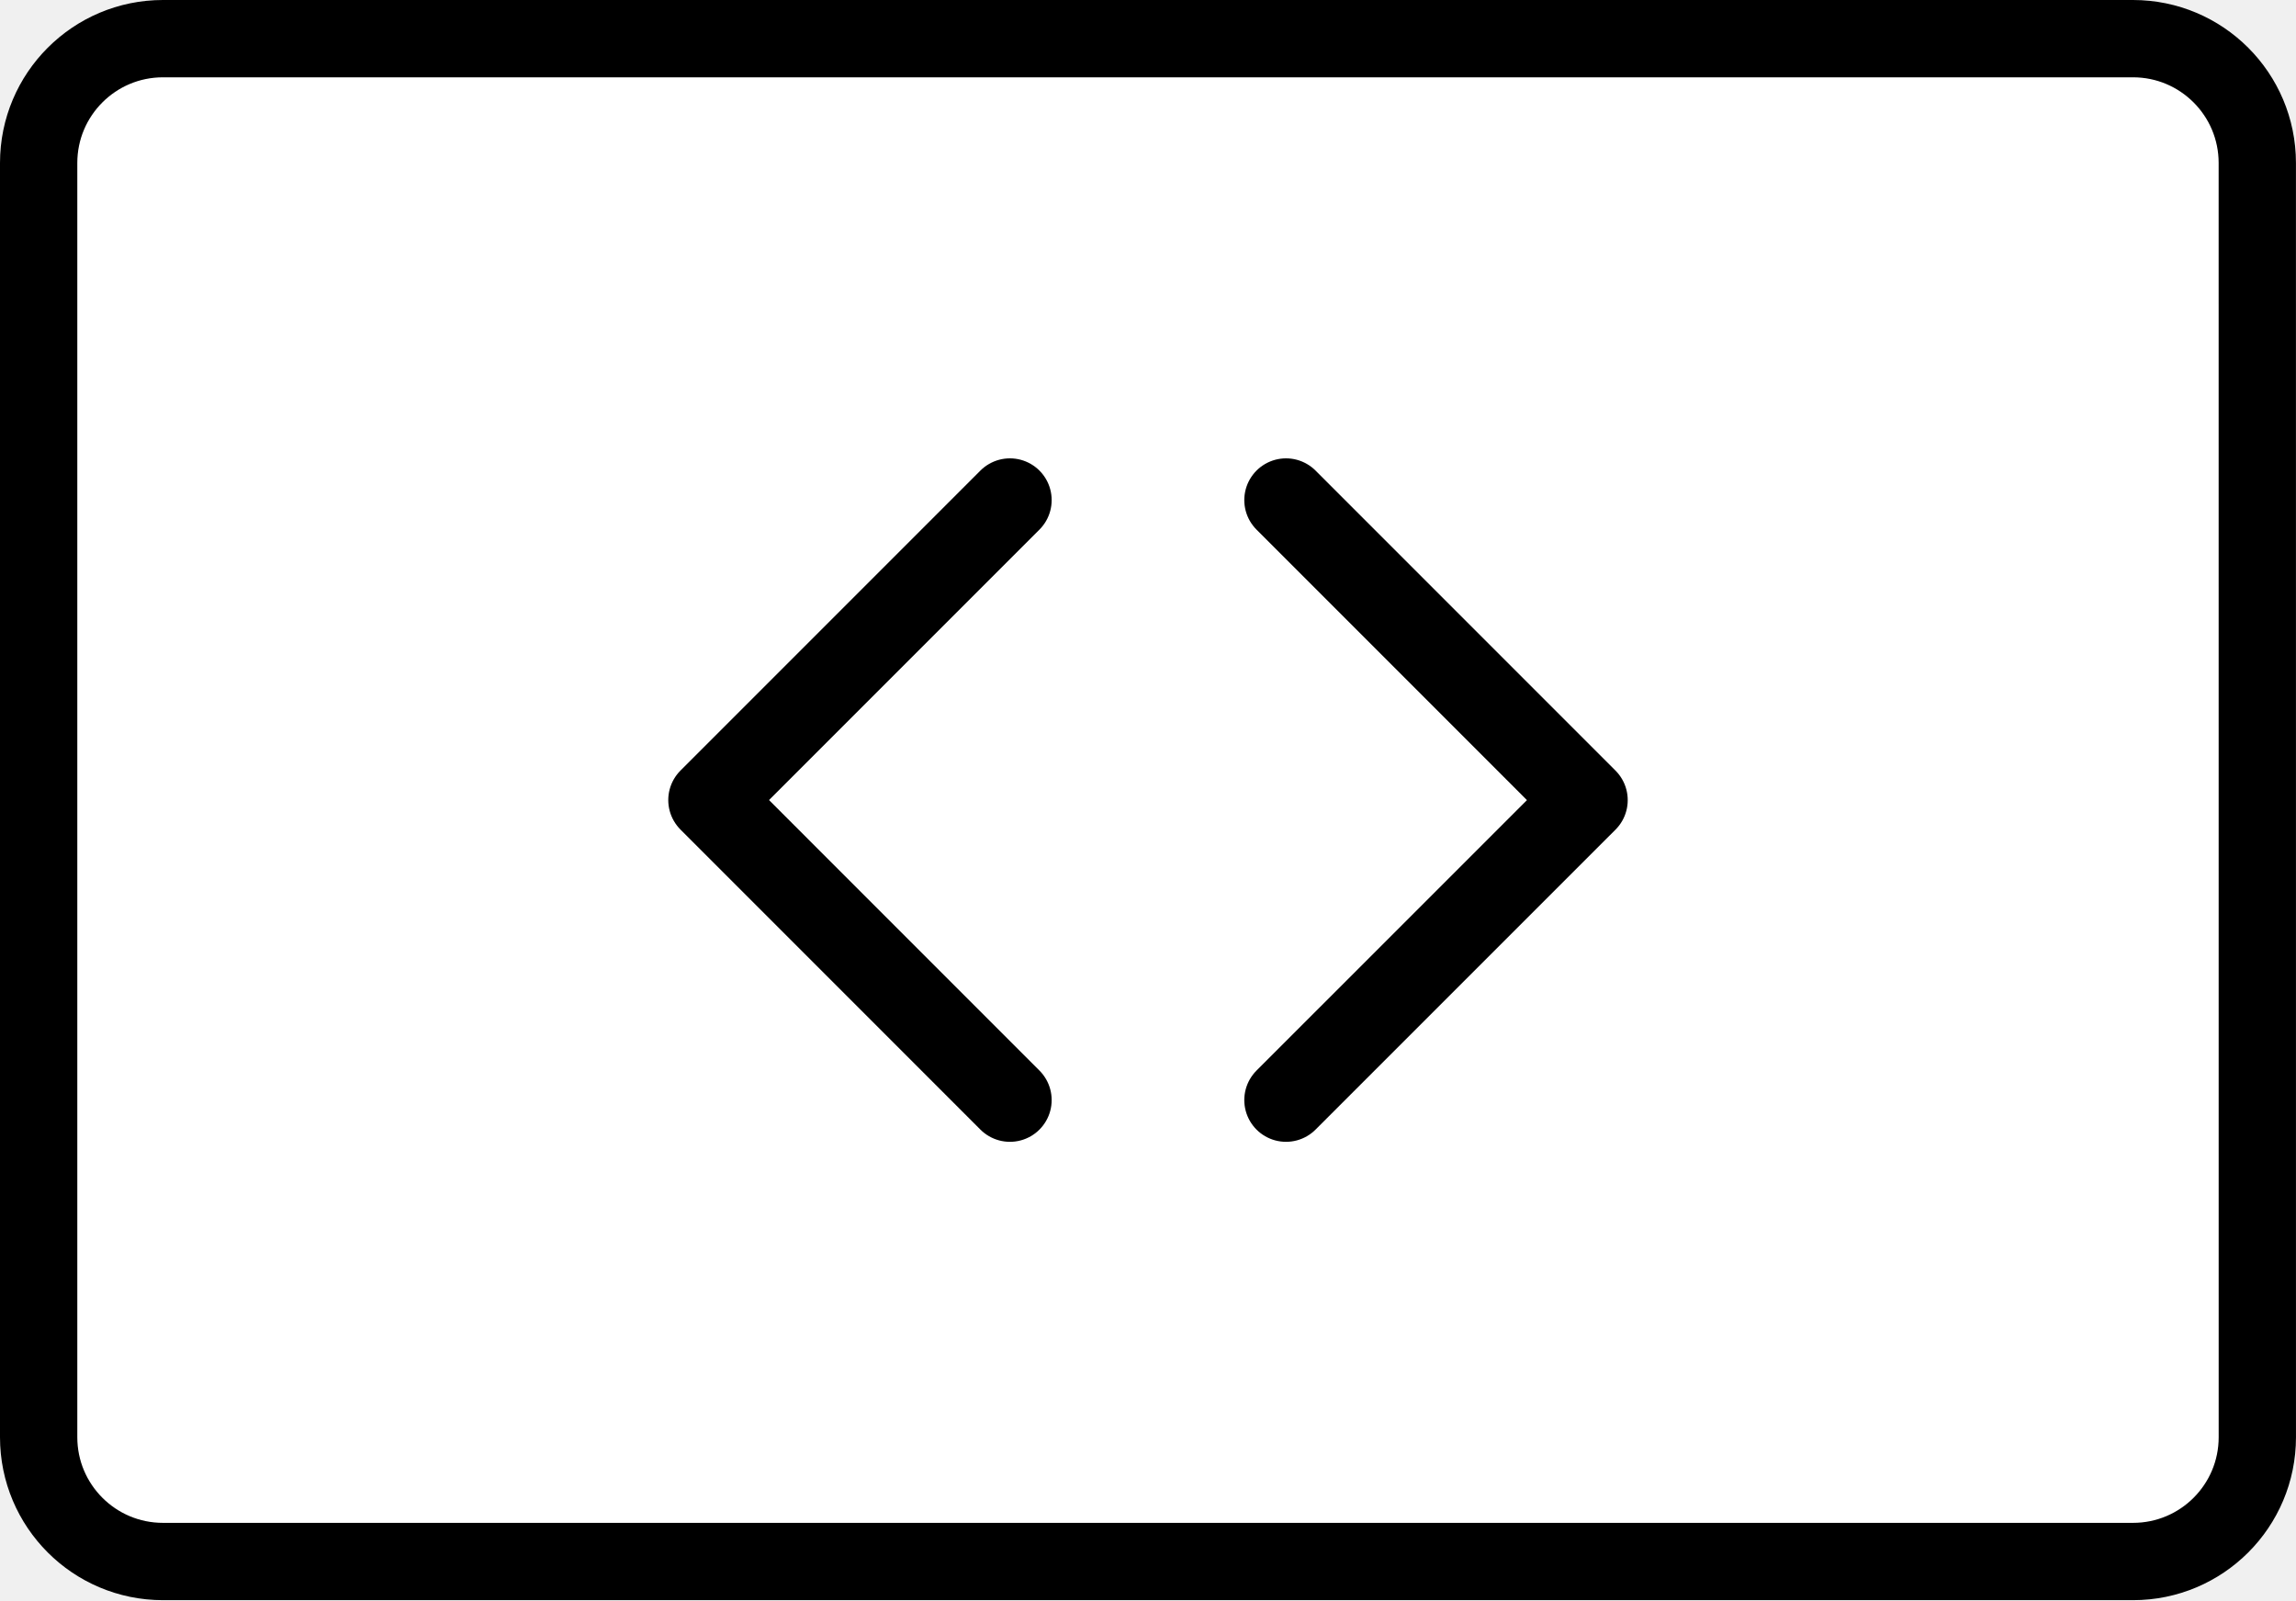
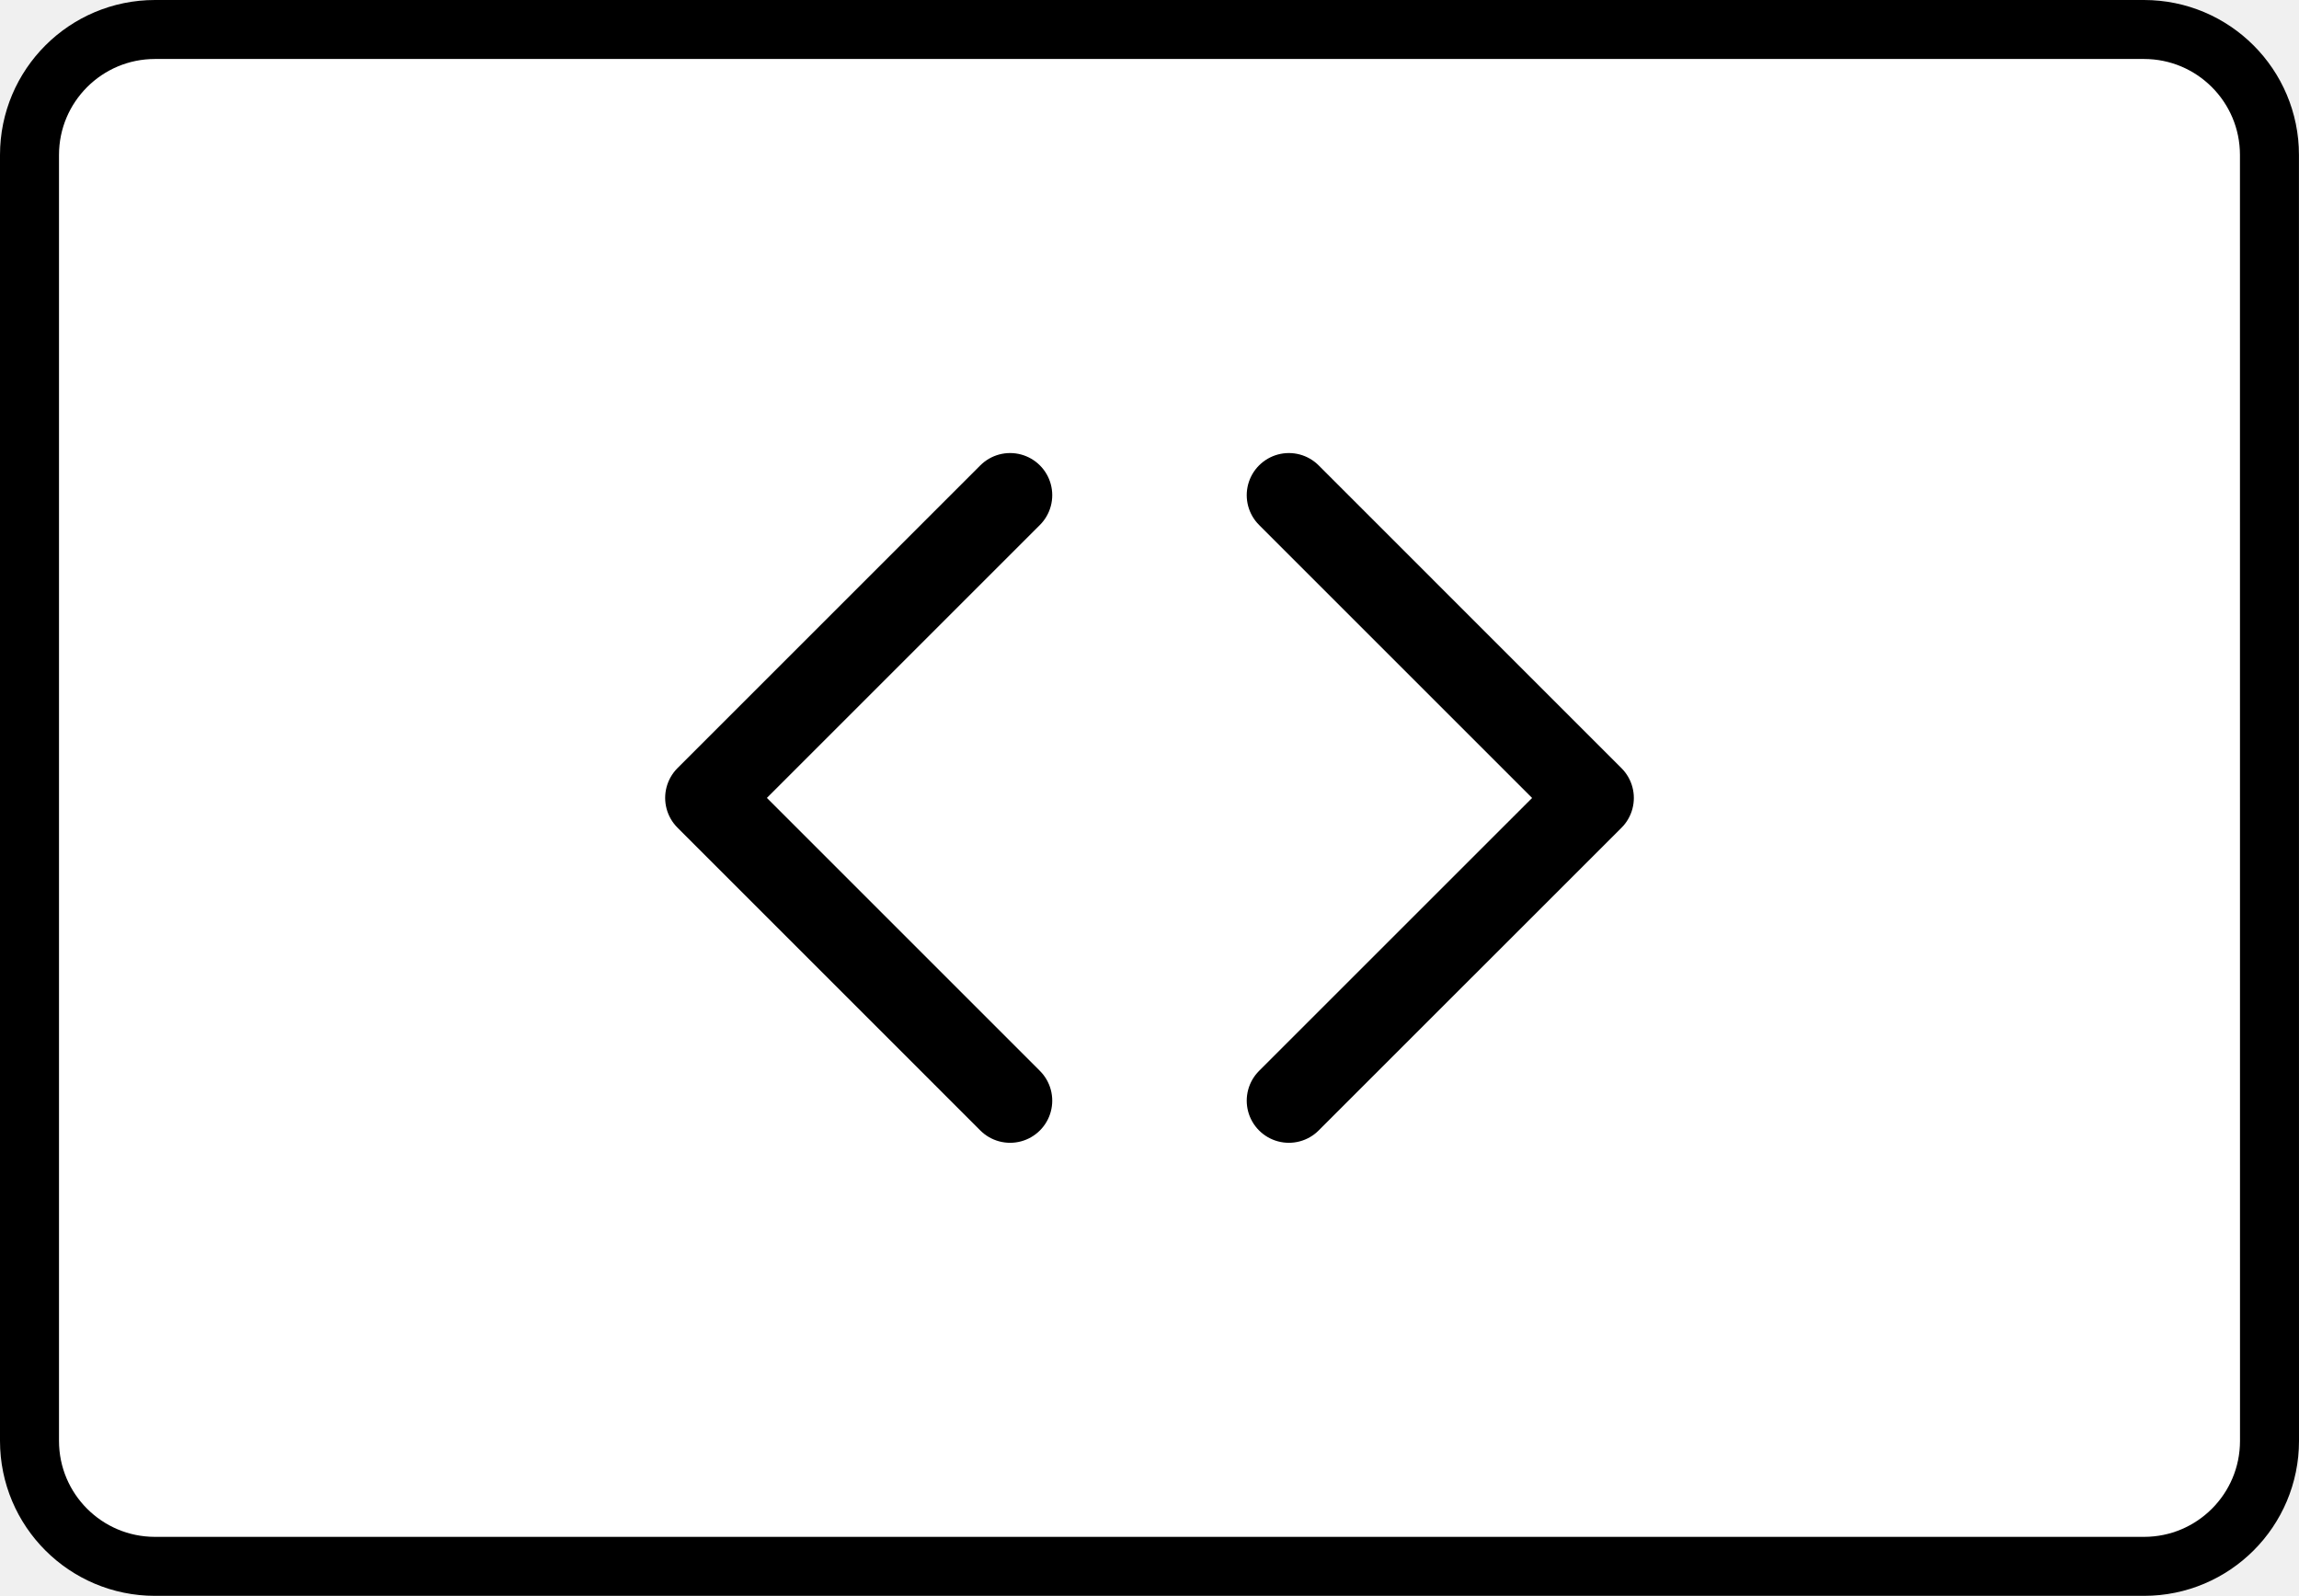
- <svg xmlns="http://www.w3.org/2000/svg" version="1.1" id="Layer_1" x="0px" y="0px" width="137.514px" height="95.825px" viewBox="0 0 137.514 95.825" enable-background="new 0 0 137.514 95.825" xml:space="preserve">
+ <svg xmlns="http://www.w3.org/2000/svg" version="1.1" id="Layer_1" x="0px" y="0px" width="136.383px" height="94.695px" viewBox="0.565 0.565 136.383 94.695" enable-background="new 0.565 0.565 136.383 94.695" xml:space="preserve">
  <g>
-     <path fill="#FFFFFF" stroke="#000000" stroke-width="4.63" stroke-linecap="round" stroke-linejoin="round" stroke-miterlimit="10" d="   M135.198,86.065c0,4.113-3.332,7.445-7.445,7.445H9.76c-4.111,0-7.445-3.332-7.445-7.445V9.76c0-4.111,3.334-7.445,7.445-7.445   h117.991c4.113,0,7.445,3.334,7.445,7.445L135.198,86.065L135.198,86.065z" />
+     <path fill="#FFFFFF" stroke="#000000" stroke-width="3.5" stroke-linecap="round" stroke-linejoin="round" stroke-miterlimit="10" d="   M135.198,86.065c0,4.113-3.332,7.445-7.444,7.445H9.76c-4.111,0-7.445-3.332-7.445-7.445V9.76c0-4.111,3.334-7.445,7.445-7.445   h117.991c4.112,0,7.444,3.334,7.444,7.445L135.198,86.065L135.198,86.065z" />
    <g>
      <path fill="none" stroke="#000000" stroke-width="5" stroke-linecap="round" stroke-linejoin="round" stroke-miterlimit="10" d="    M60.487,65.877L42.524,47.911l17.963-17.963" />
      <path fill="none" stroke="#000000" stroke-width="5" stroke-linecap="round" stroke-linejoin="round" stroke-miterlimit="10" d="    M77.024,29.948l17.965,17.967L77.024,65.877" />
    </g>
  </g>
</svg>
